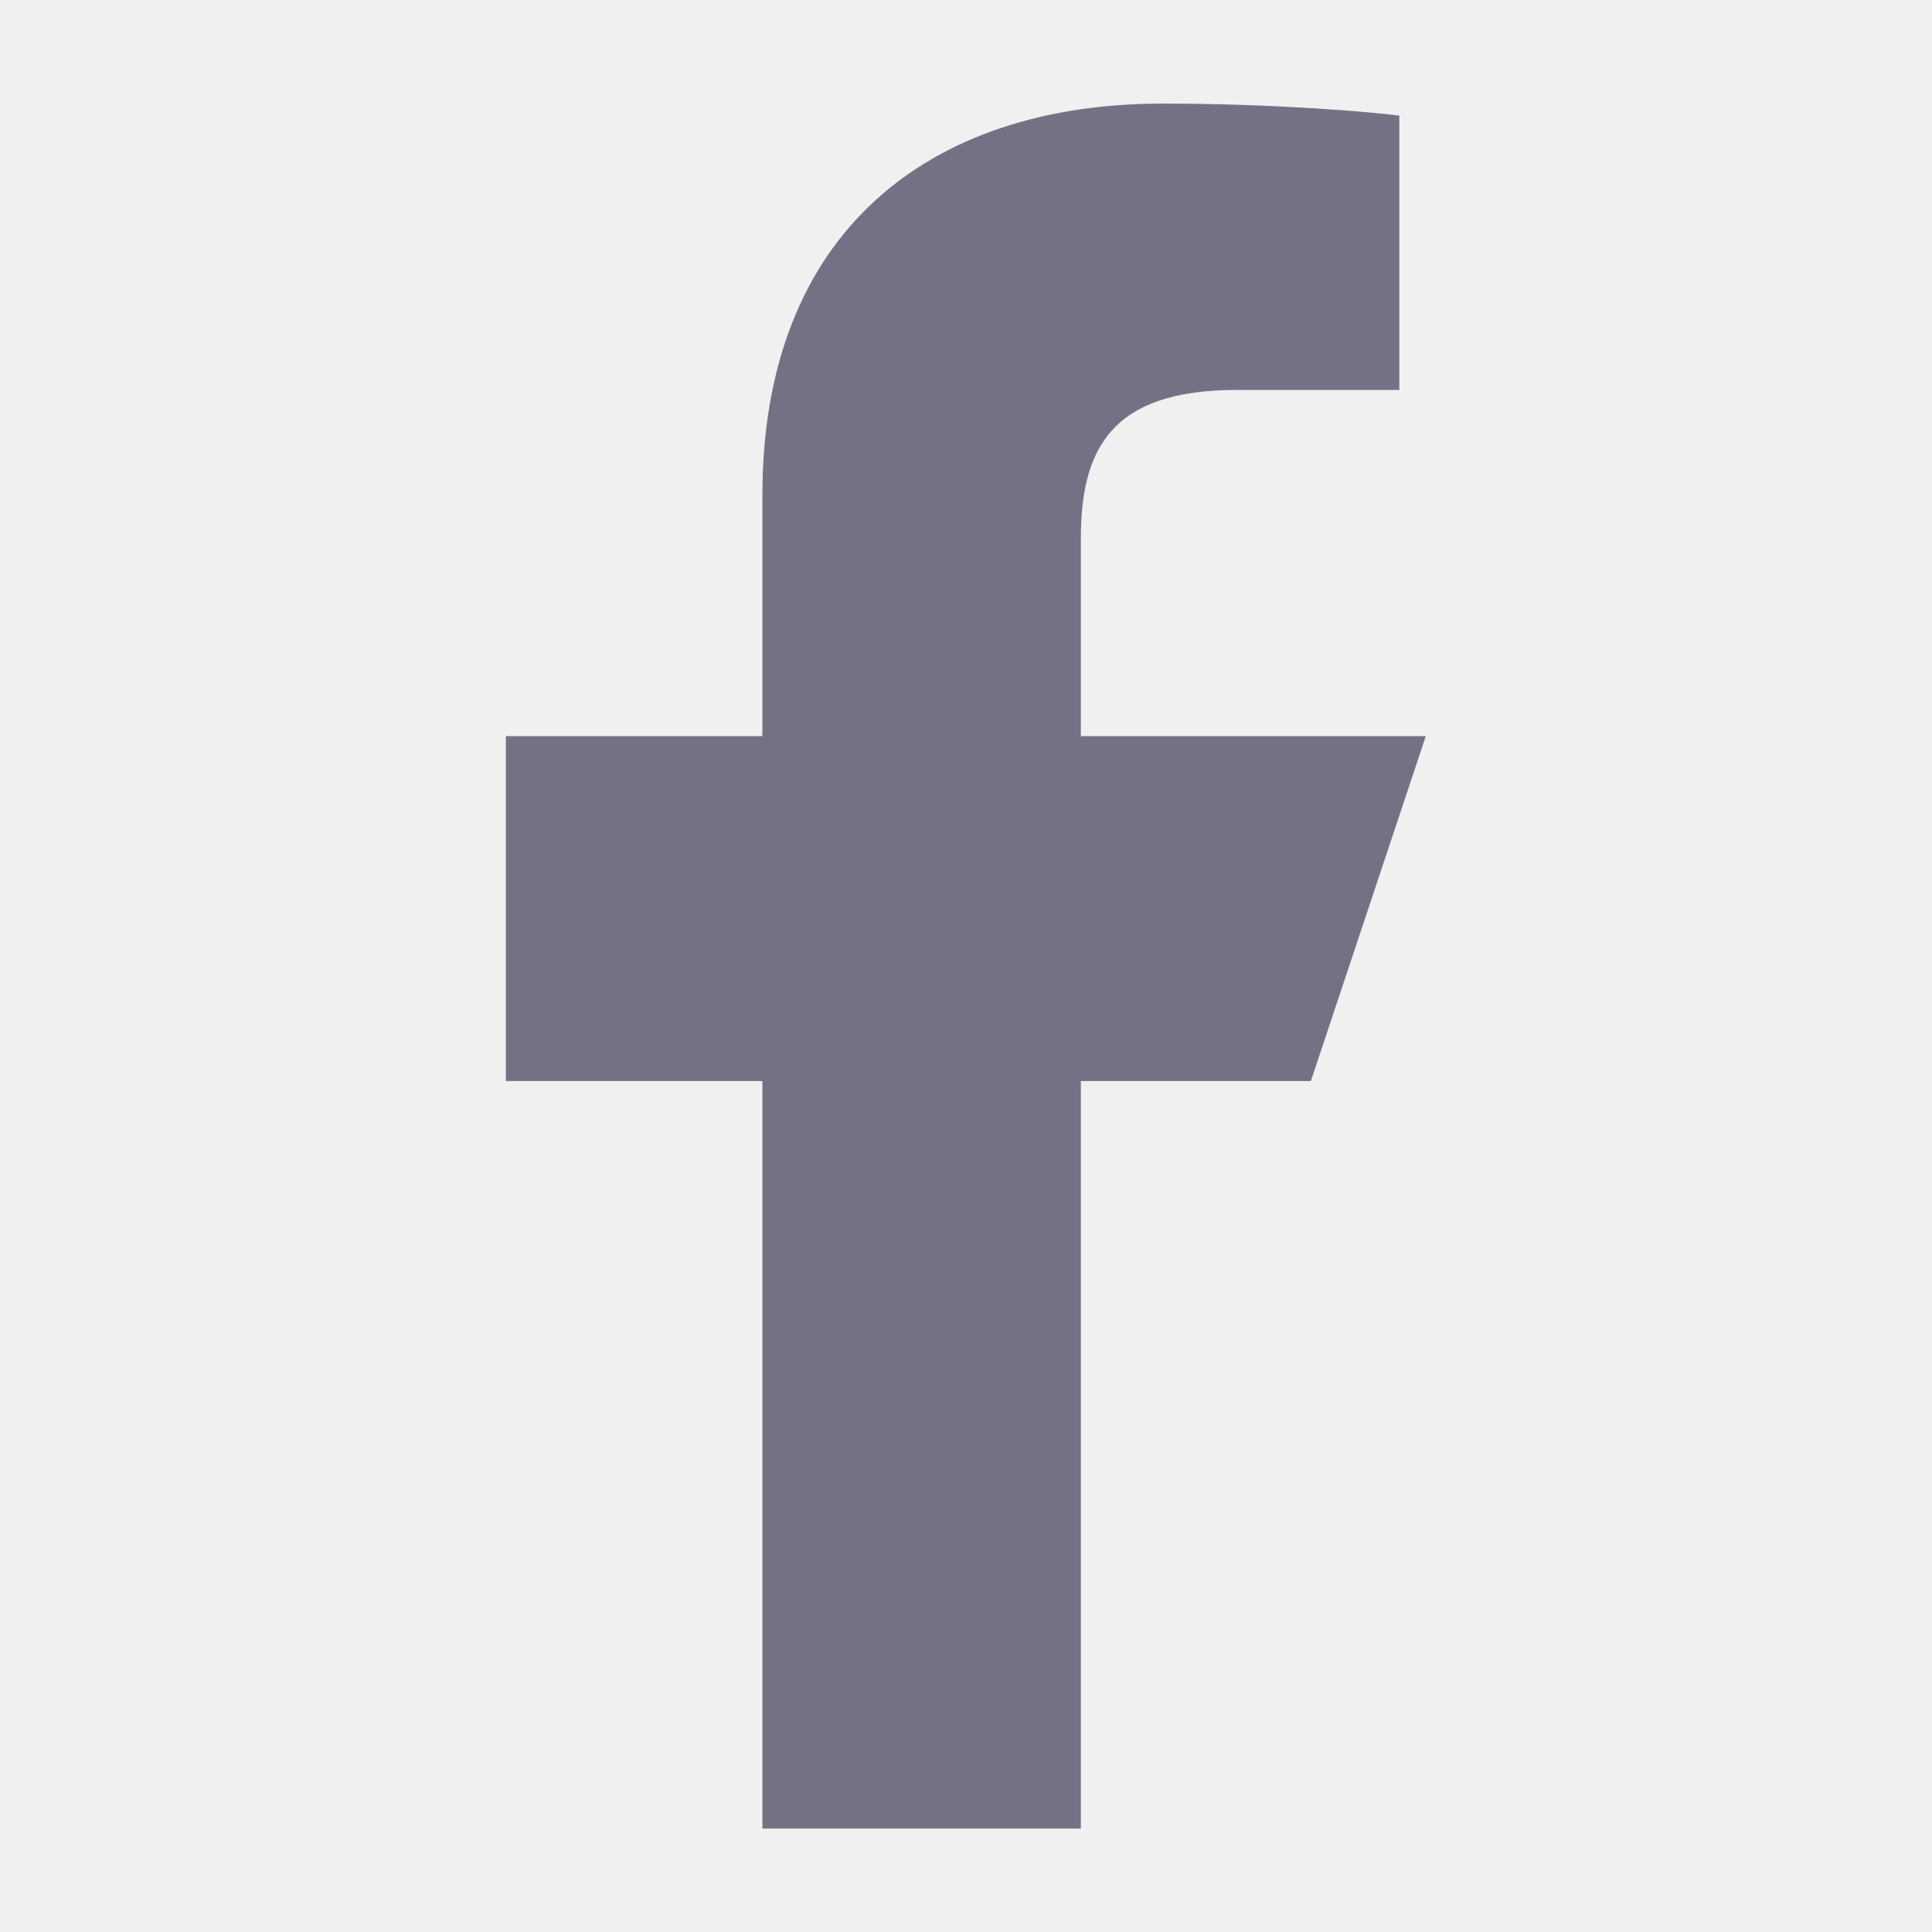
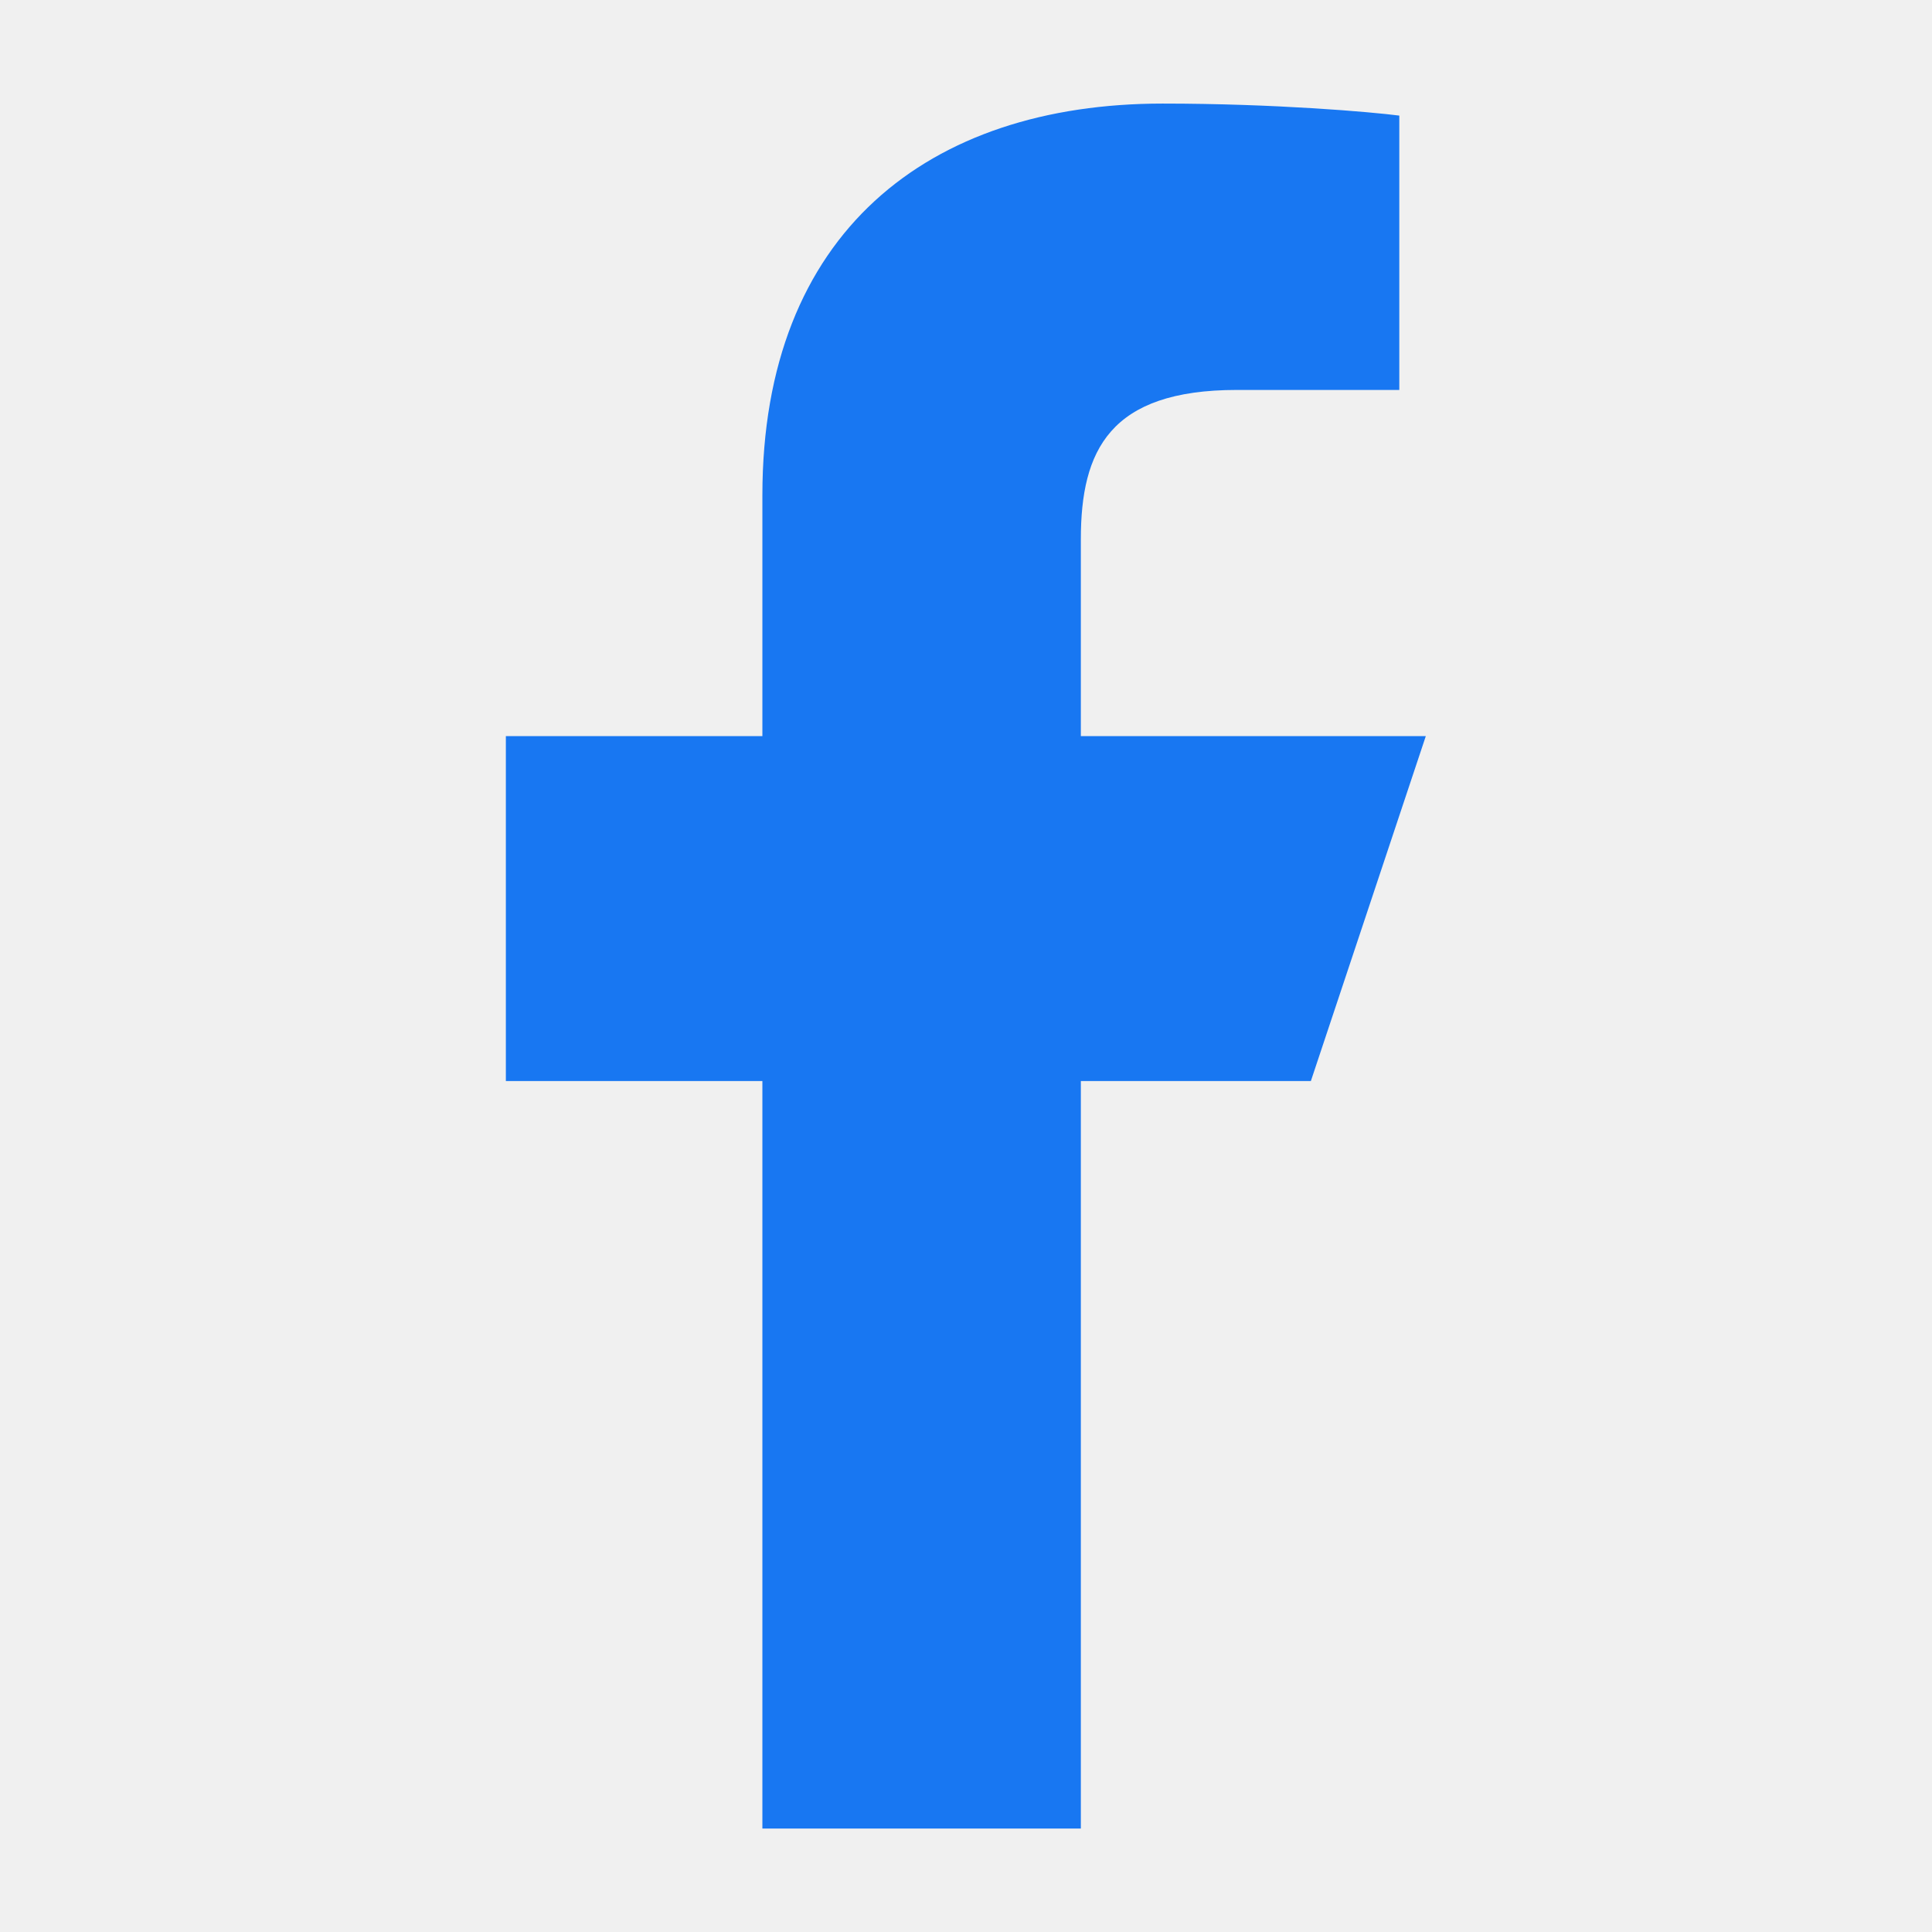
<svg xmlns="http://www.w3.org/2000/svg" width="18" height="18" viewBox="0 0 18 18" fill="none">
  <g clip-path="url(#clip0_702_32826)">
-     <path d="M7.103 17.036V10.072H4.713V6.858H7.103V4.613C7.103 2.168 8.651 0.965 10.832 0.965C11.877 0.965 12.775 1.043 13.037 1.077V3.633L11.524 3.633C10.338 3.633 10.07 4.197 10.07 5.024V6.858H13.284L12.213 10.072H10.07V17.036H7.103Z" fill="#757185" />
+     <path d="M7.103 17.036V10.072H4.713V6.858H7.103V4.613C7.103 2.168 8.651 0.965 10.832 0.965C11.877 0.965 12.775 1.043 13.037 1.077V3.633L11.524 3.633C10.338 3.633 10.07 4.197 10.07 5.024V6.858H13.284L12.213 10.072H10.07V17.036H7.103Z" fill="#1877F2" />
  </g>
  <defs>
    <clipPath id="clip0_702_32826">
      <rect width="17.143" height="17.143" fill="white" transform="translate(0.427734 0.428711)" />
    </clipPath>
  </defs>
</svg>
